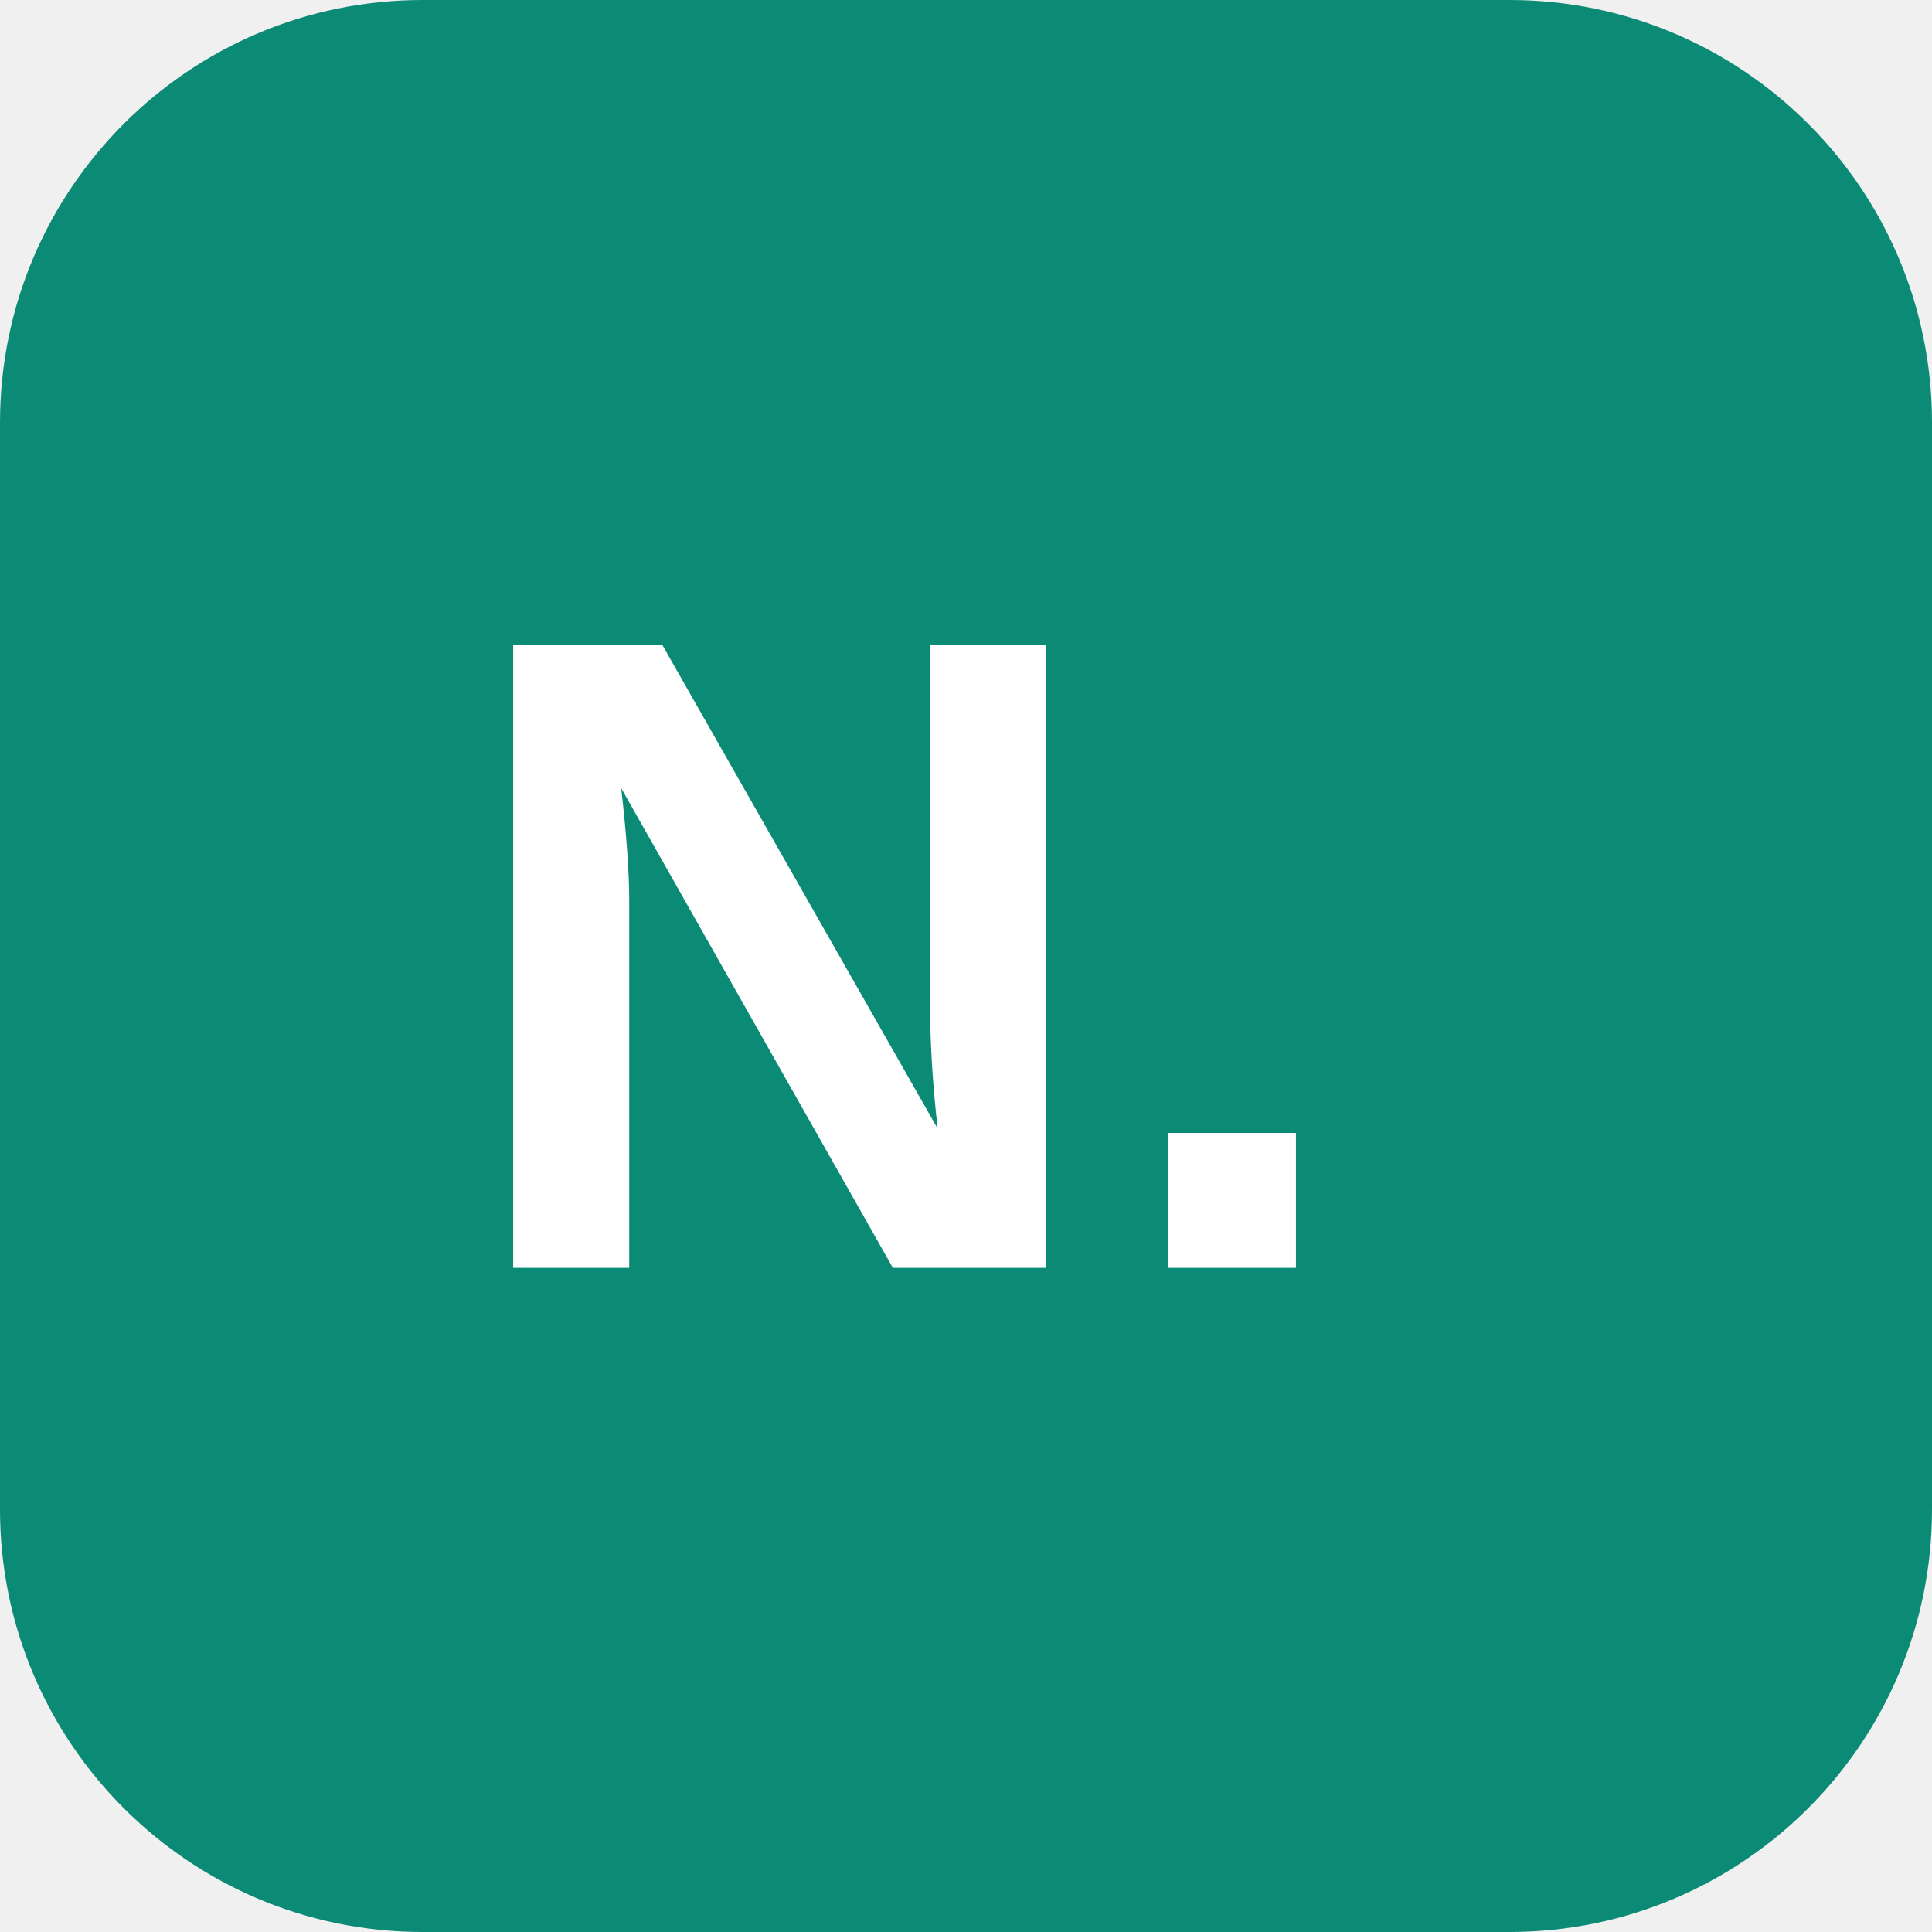
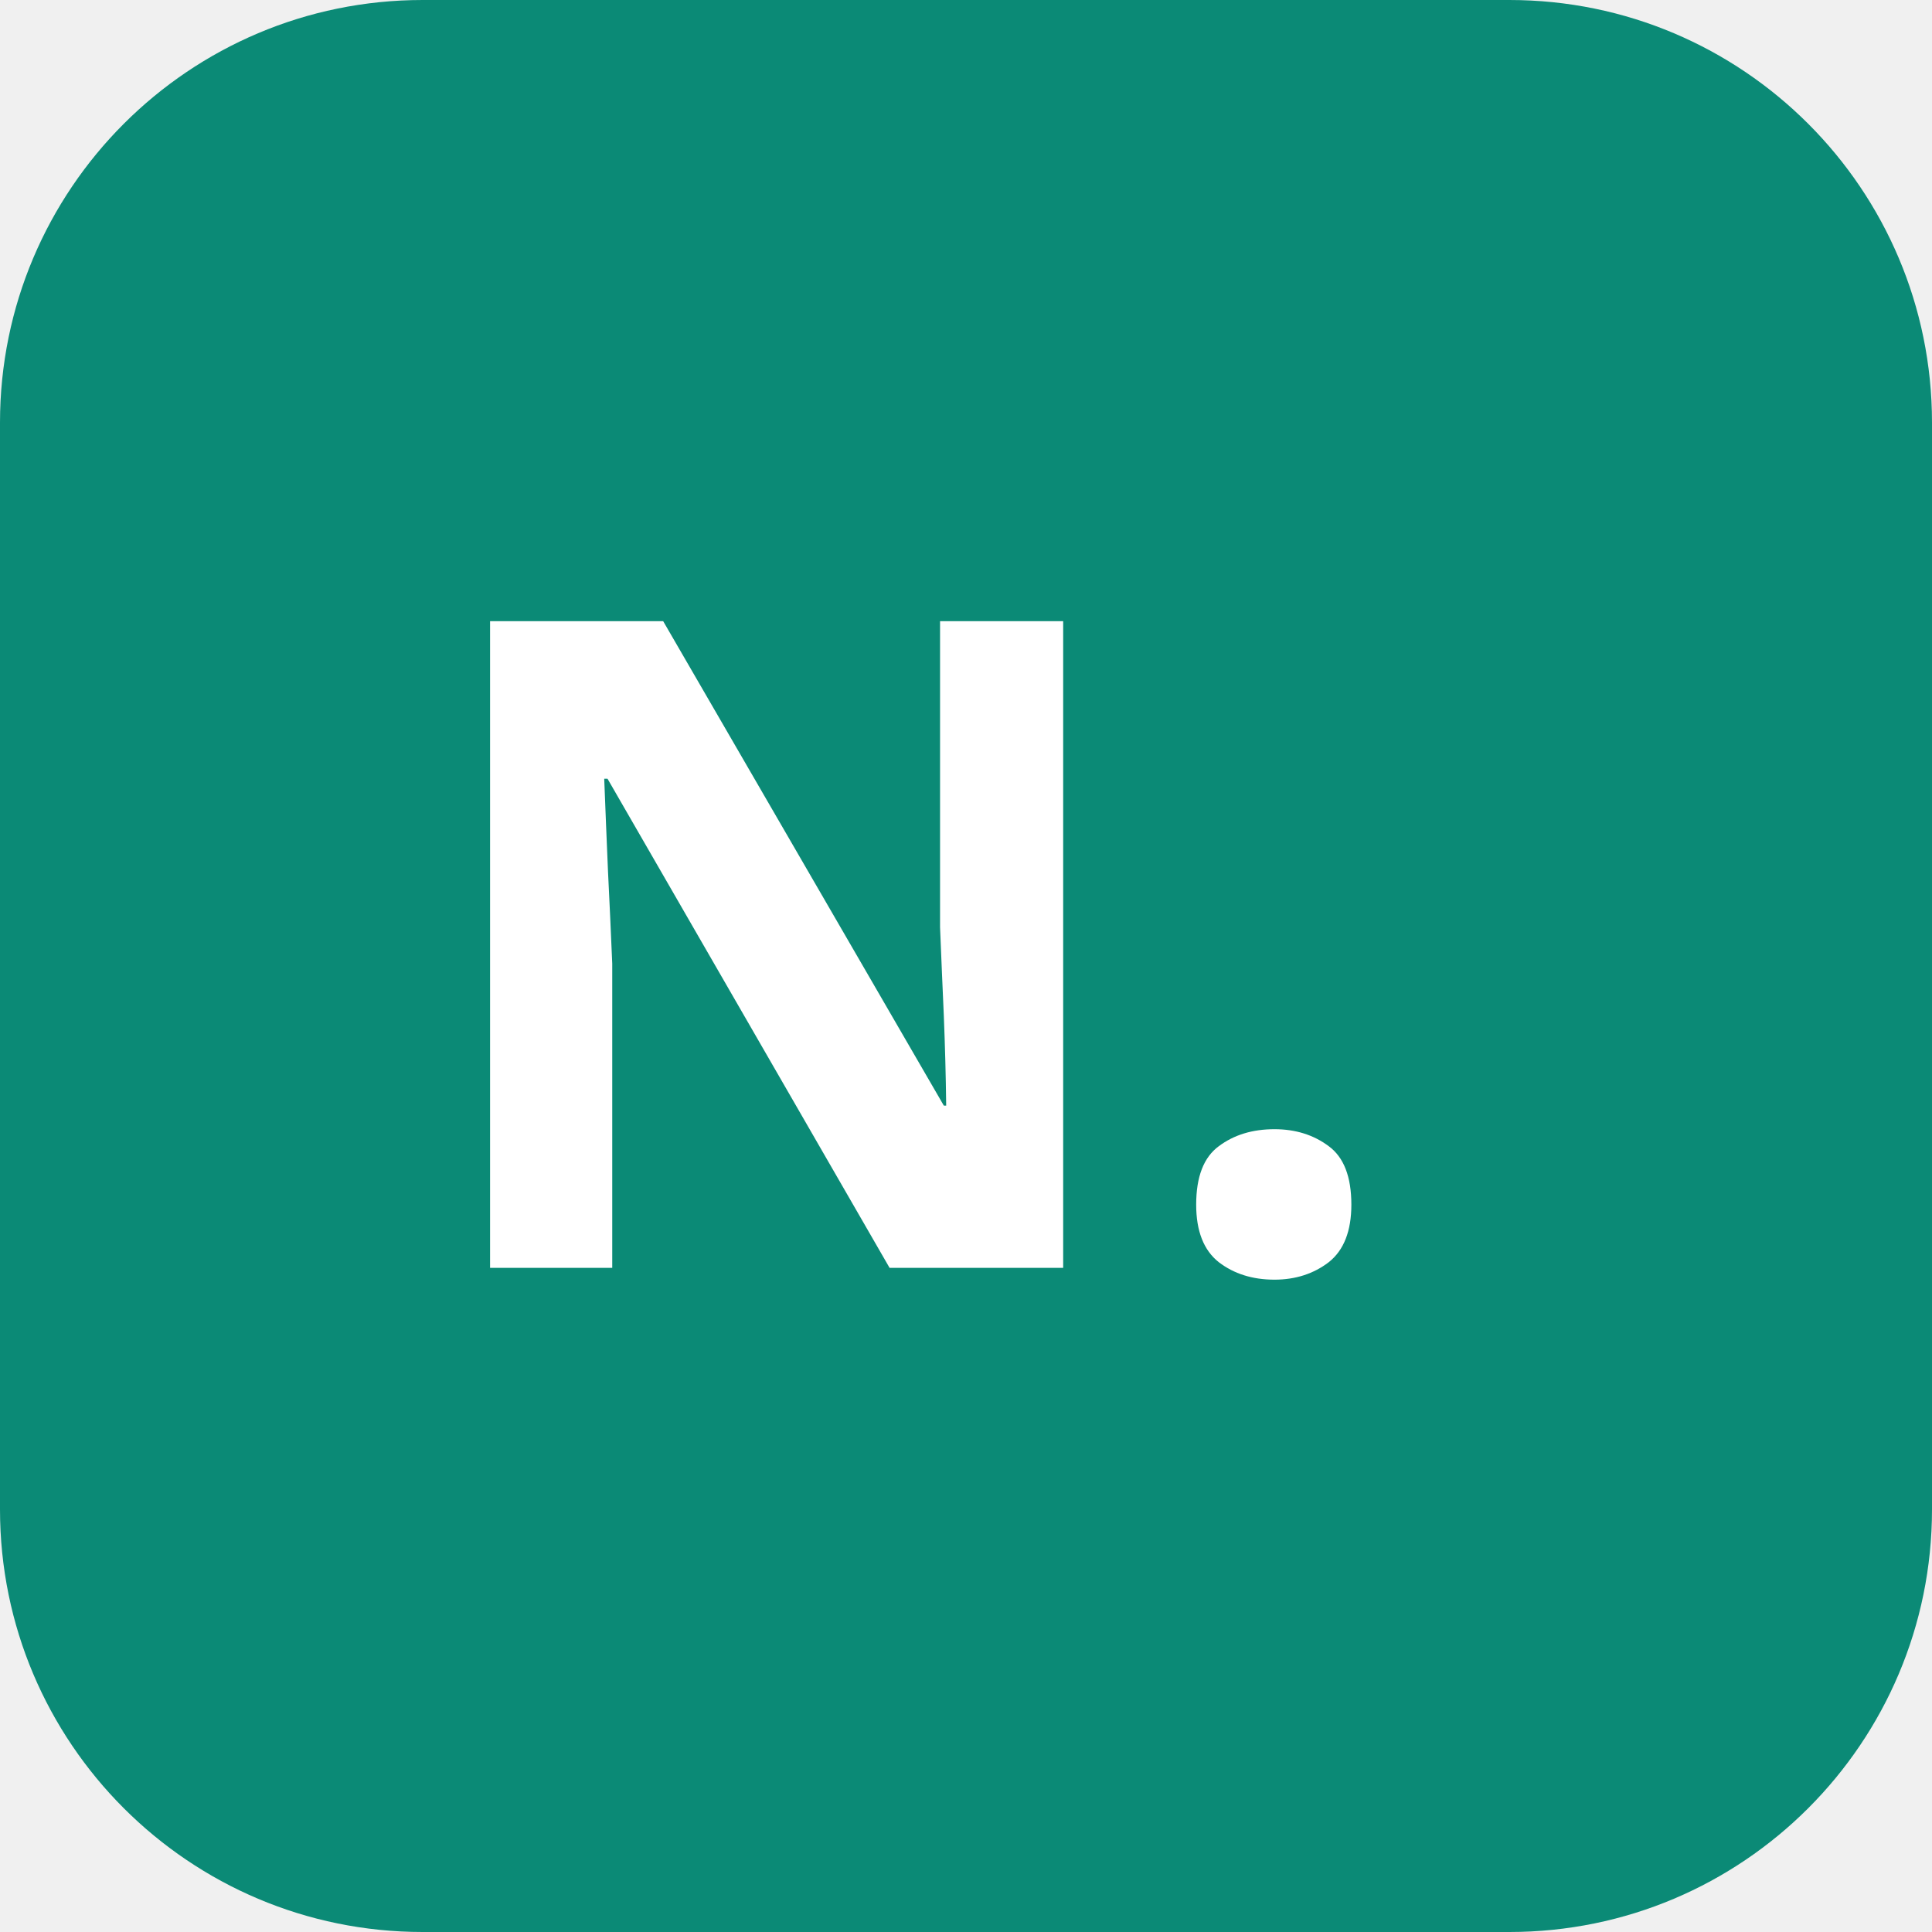
<svg xmlns="http://www.w3.org/2000/svg" viewBox="0 0 64 64">
  <rect width="64" height="64" rx="14" fill="#0B8A76" />
-   <text x="30" y="42" text-anchor="middle" font-family="Arial,sans-serif" font-size="30" font-weight="bold" fill="#ffffff">N.</text>
+   <text x="30" y="42" text-anchor="middle" font-family="system-ui, sans-serif" font-size="30" font-weight="bold" fill="#ffffff">N.</text>
</svg>
